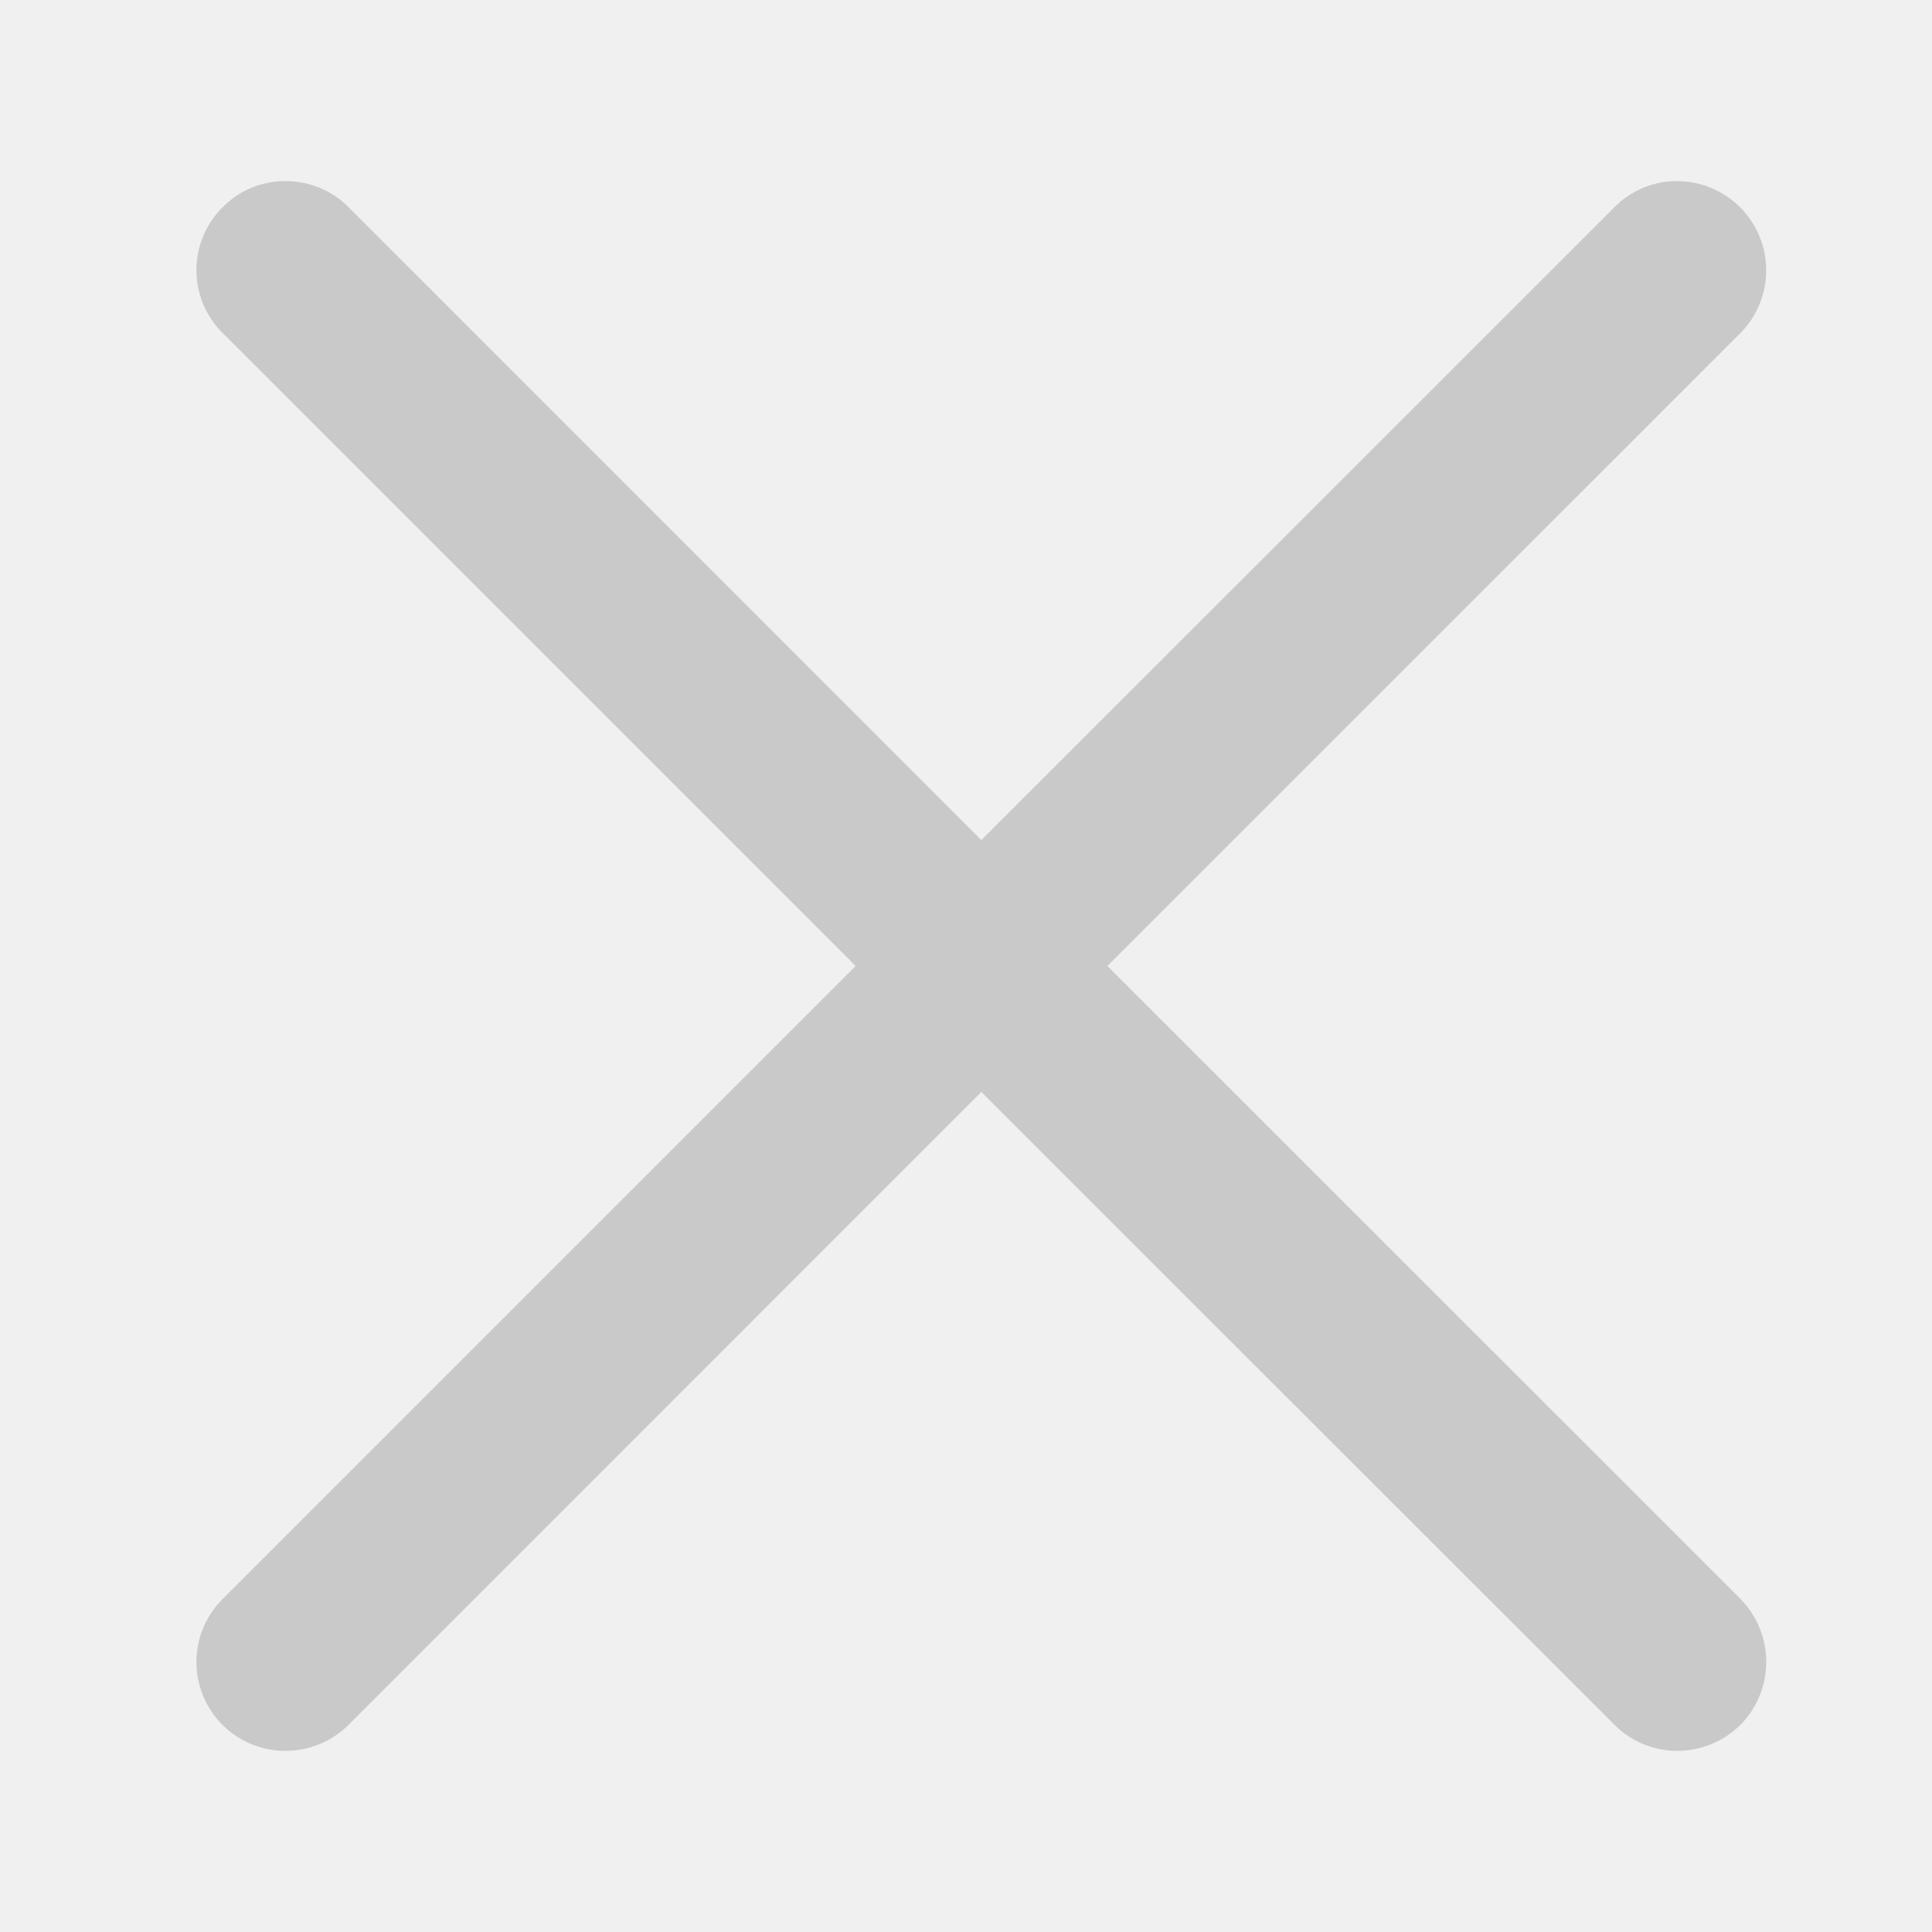
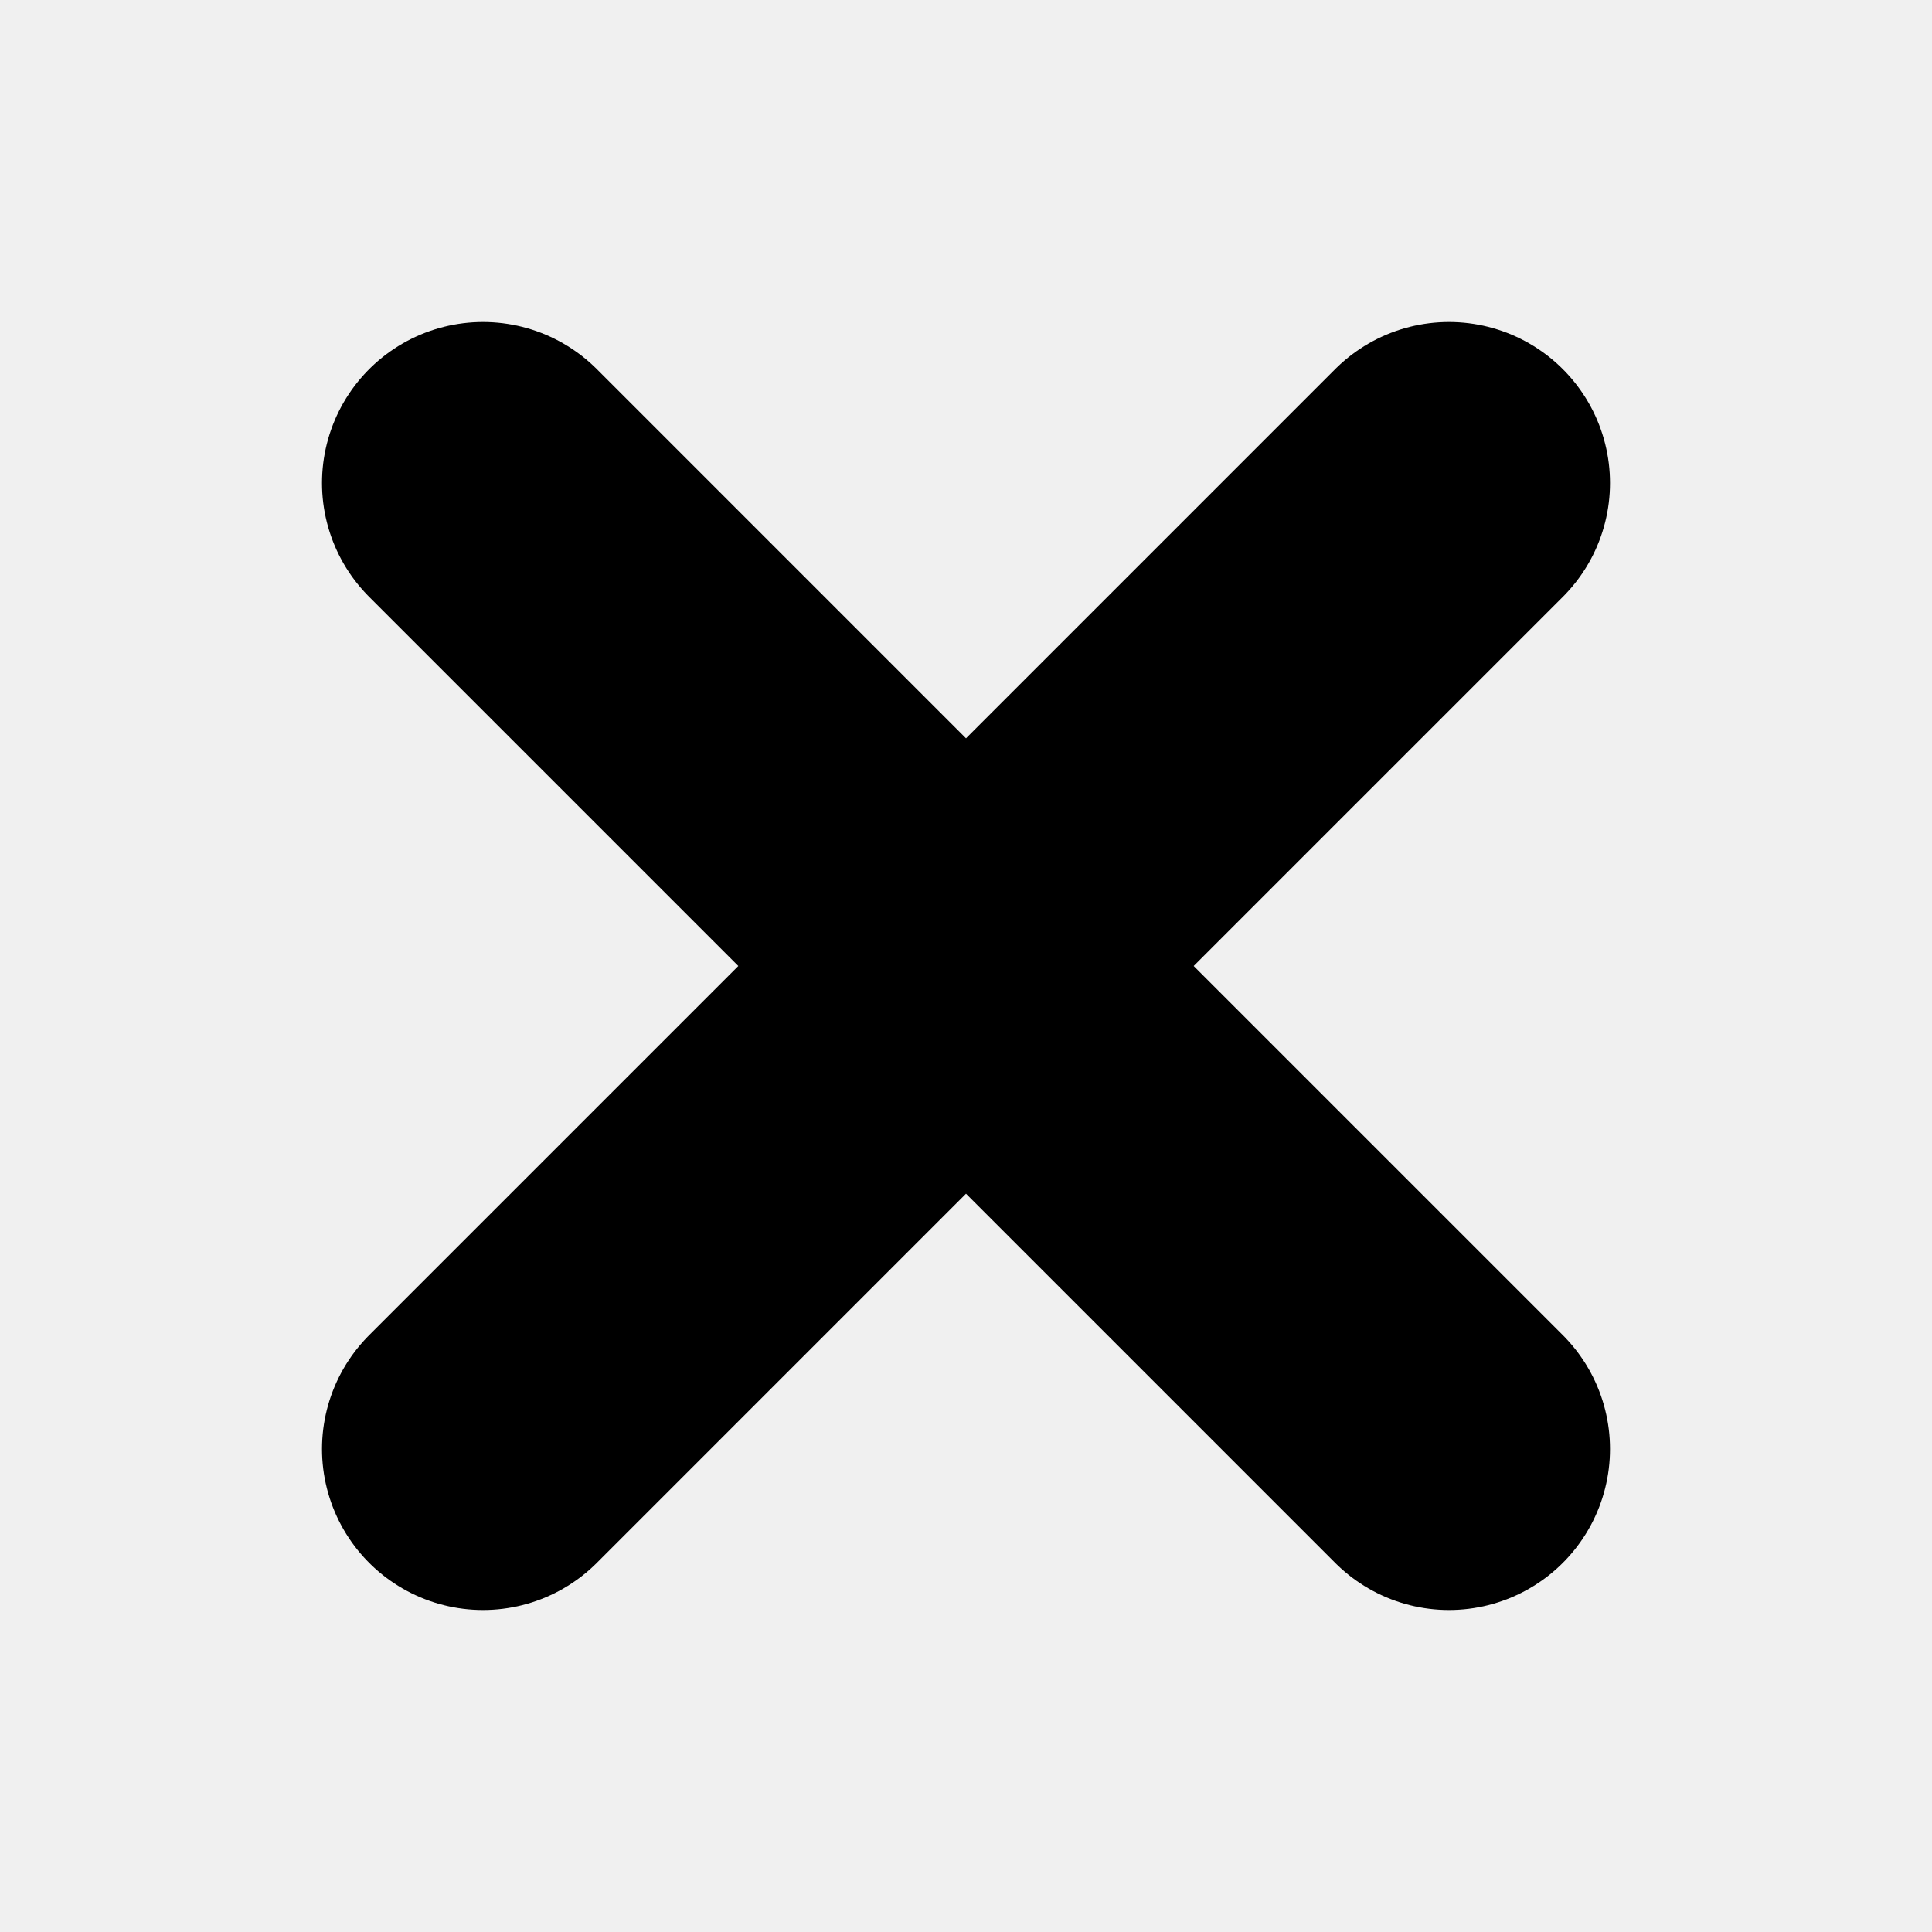
- <svg xmlns="http://www.w3.org/2000/svg" width="16" height="16" viewBox="0 0 16 16">
-   <defs>
-     <clipPath id="clip-path">
-       <rect id="사각형_1436" data-name="사각형 1436" width="16" height="16" fill="#fff" opacity="0" />
-     </clipPath>
-   </defs>
-   <g id="delete_ic_s" transform="translate(-752.873)">
-     <g id="마스크_그룹_1" data-name="마스크 그룹 1" transform="translate(752.873)" clip-path="url(#clip-path)">
-       <path id="합치기_3" data-name="합치기 3" d="M11.744,12.785,6.5,7.543,1.259,12.785A.742.742,0,0,1,.737,13a.736.736,0,0,1-.519-1.259L5.459,6.5.218,1.259a.733.733,0,0,1,0-1.044A.722.722,0,0,1,.737,0a.73.73,0,0,1,.522.215L6.5,5.457,11.744.215A.722.722,0,0,1,12.263,0a.739.739,0,0,1,.523,1.259L7.544,6.5l5.242,5.241a.743.743,0,0,1,0,1.044.746.746,0,0,1-.523.215A.733.733,0,0,1,11.744,12.785Z" transform="translate(1.627 1.5)" fill="#c9c9c9" />
-     </g>
+ <svg xmlns="http://www.w3.org/2000/svg" width="12" height="12" viewBox="0 0 12 12">
+   <g id="ic_arrow_close" transform="translate(0 12) rotate(-90)">
+     <rect id="사각형_862" data-name="사각형 862" width="12" height="12" fill="none" opacity="0.4" />
+     <rect id="사각형_865" data-name="사각형 865" width="8" height="8" transform="translate(2 2)" fill="none" opacity="0.4" />
+     <path id="합치기_7" data-name="합치기 7" d="M3,3,0,6,3,3,0,0,3,3,6,0,3,3,6,6Z" transform="translate(3 3)" fill="none" stroke="#000" stroke-linecap="round" stroke-linejoin="round" stroke-width="2" />
  </g>
</svg>
